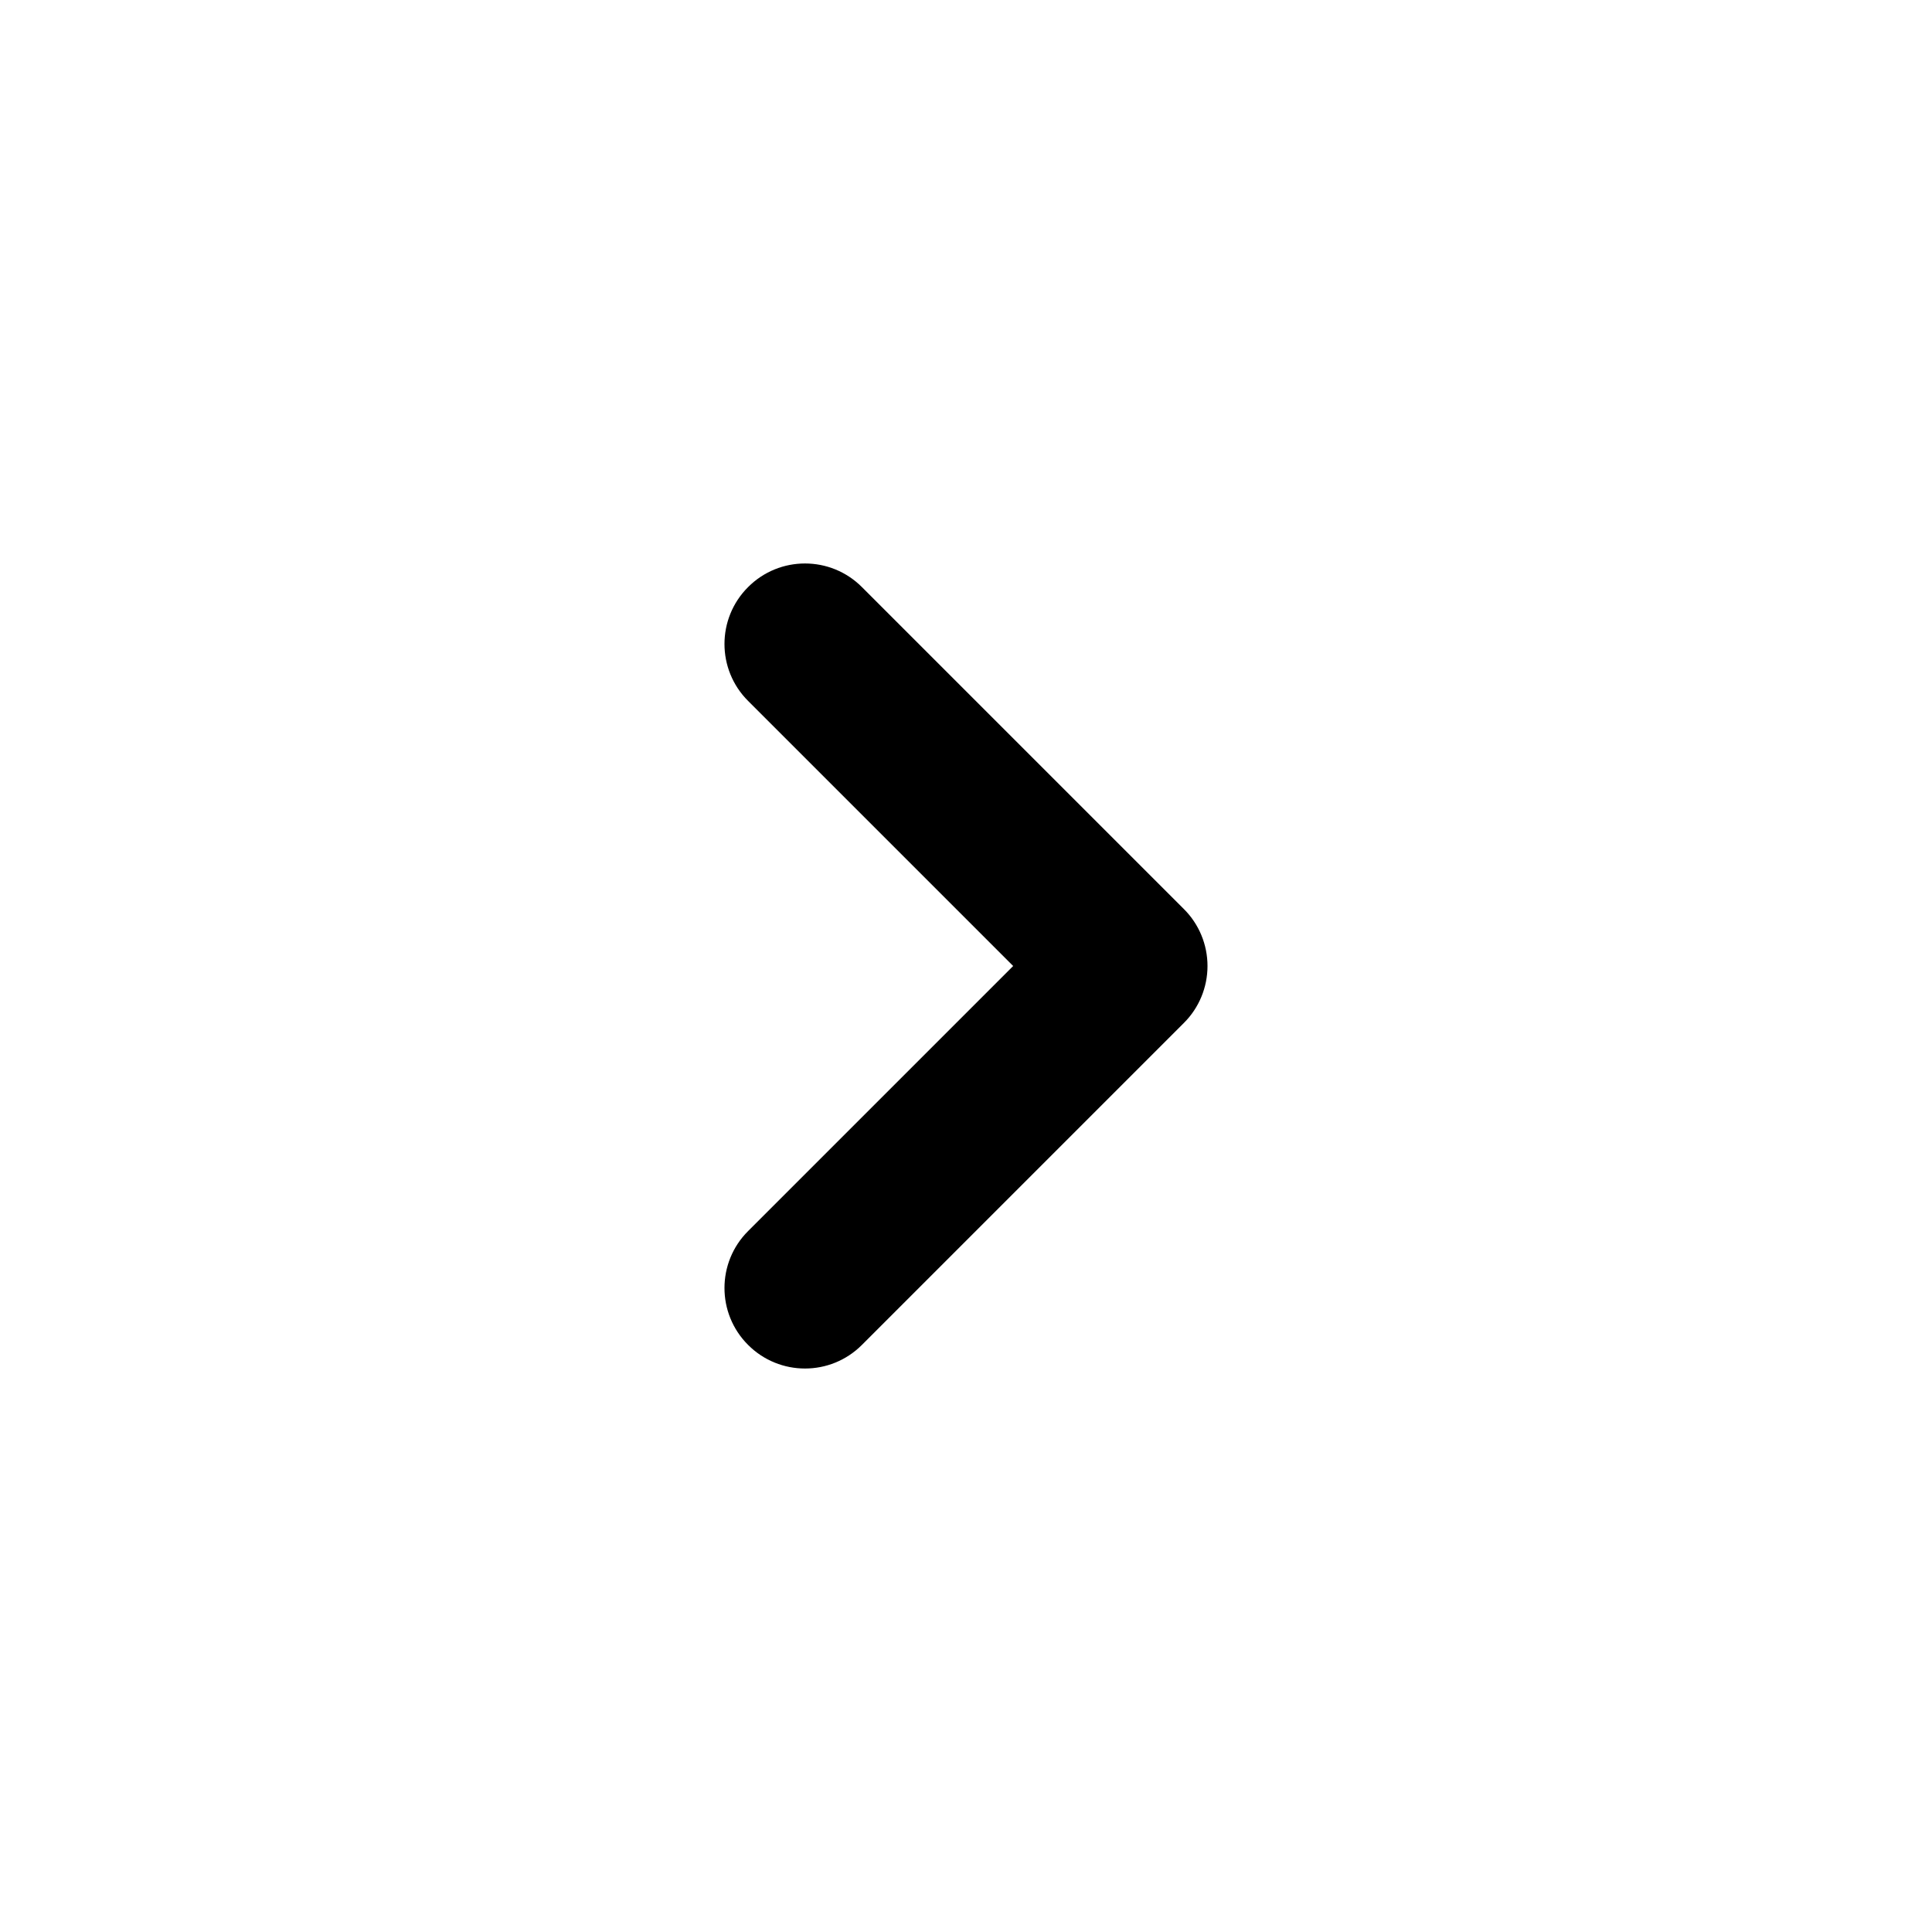
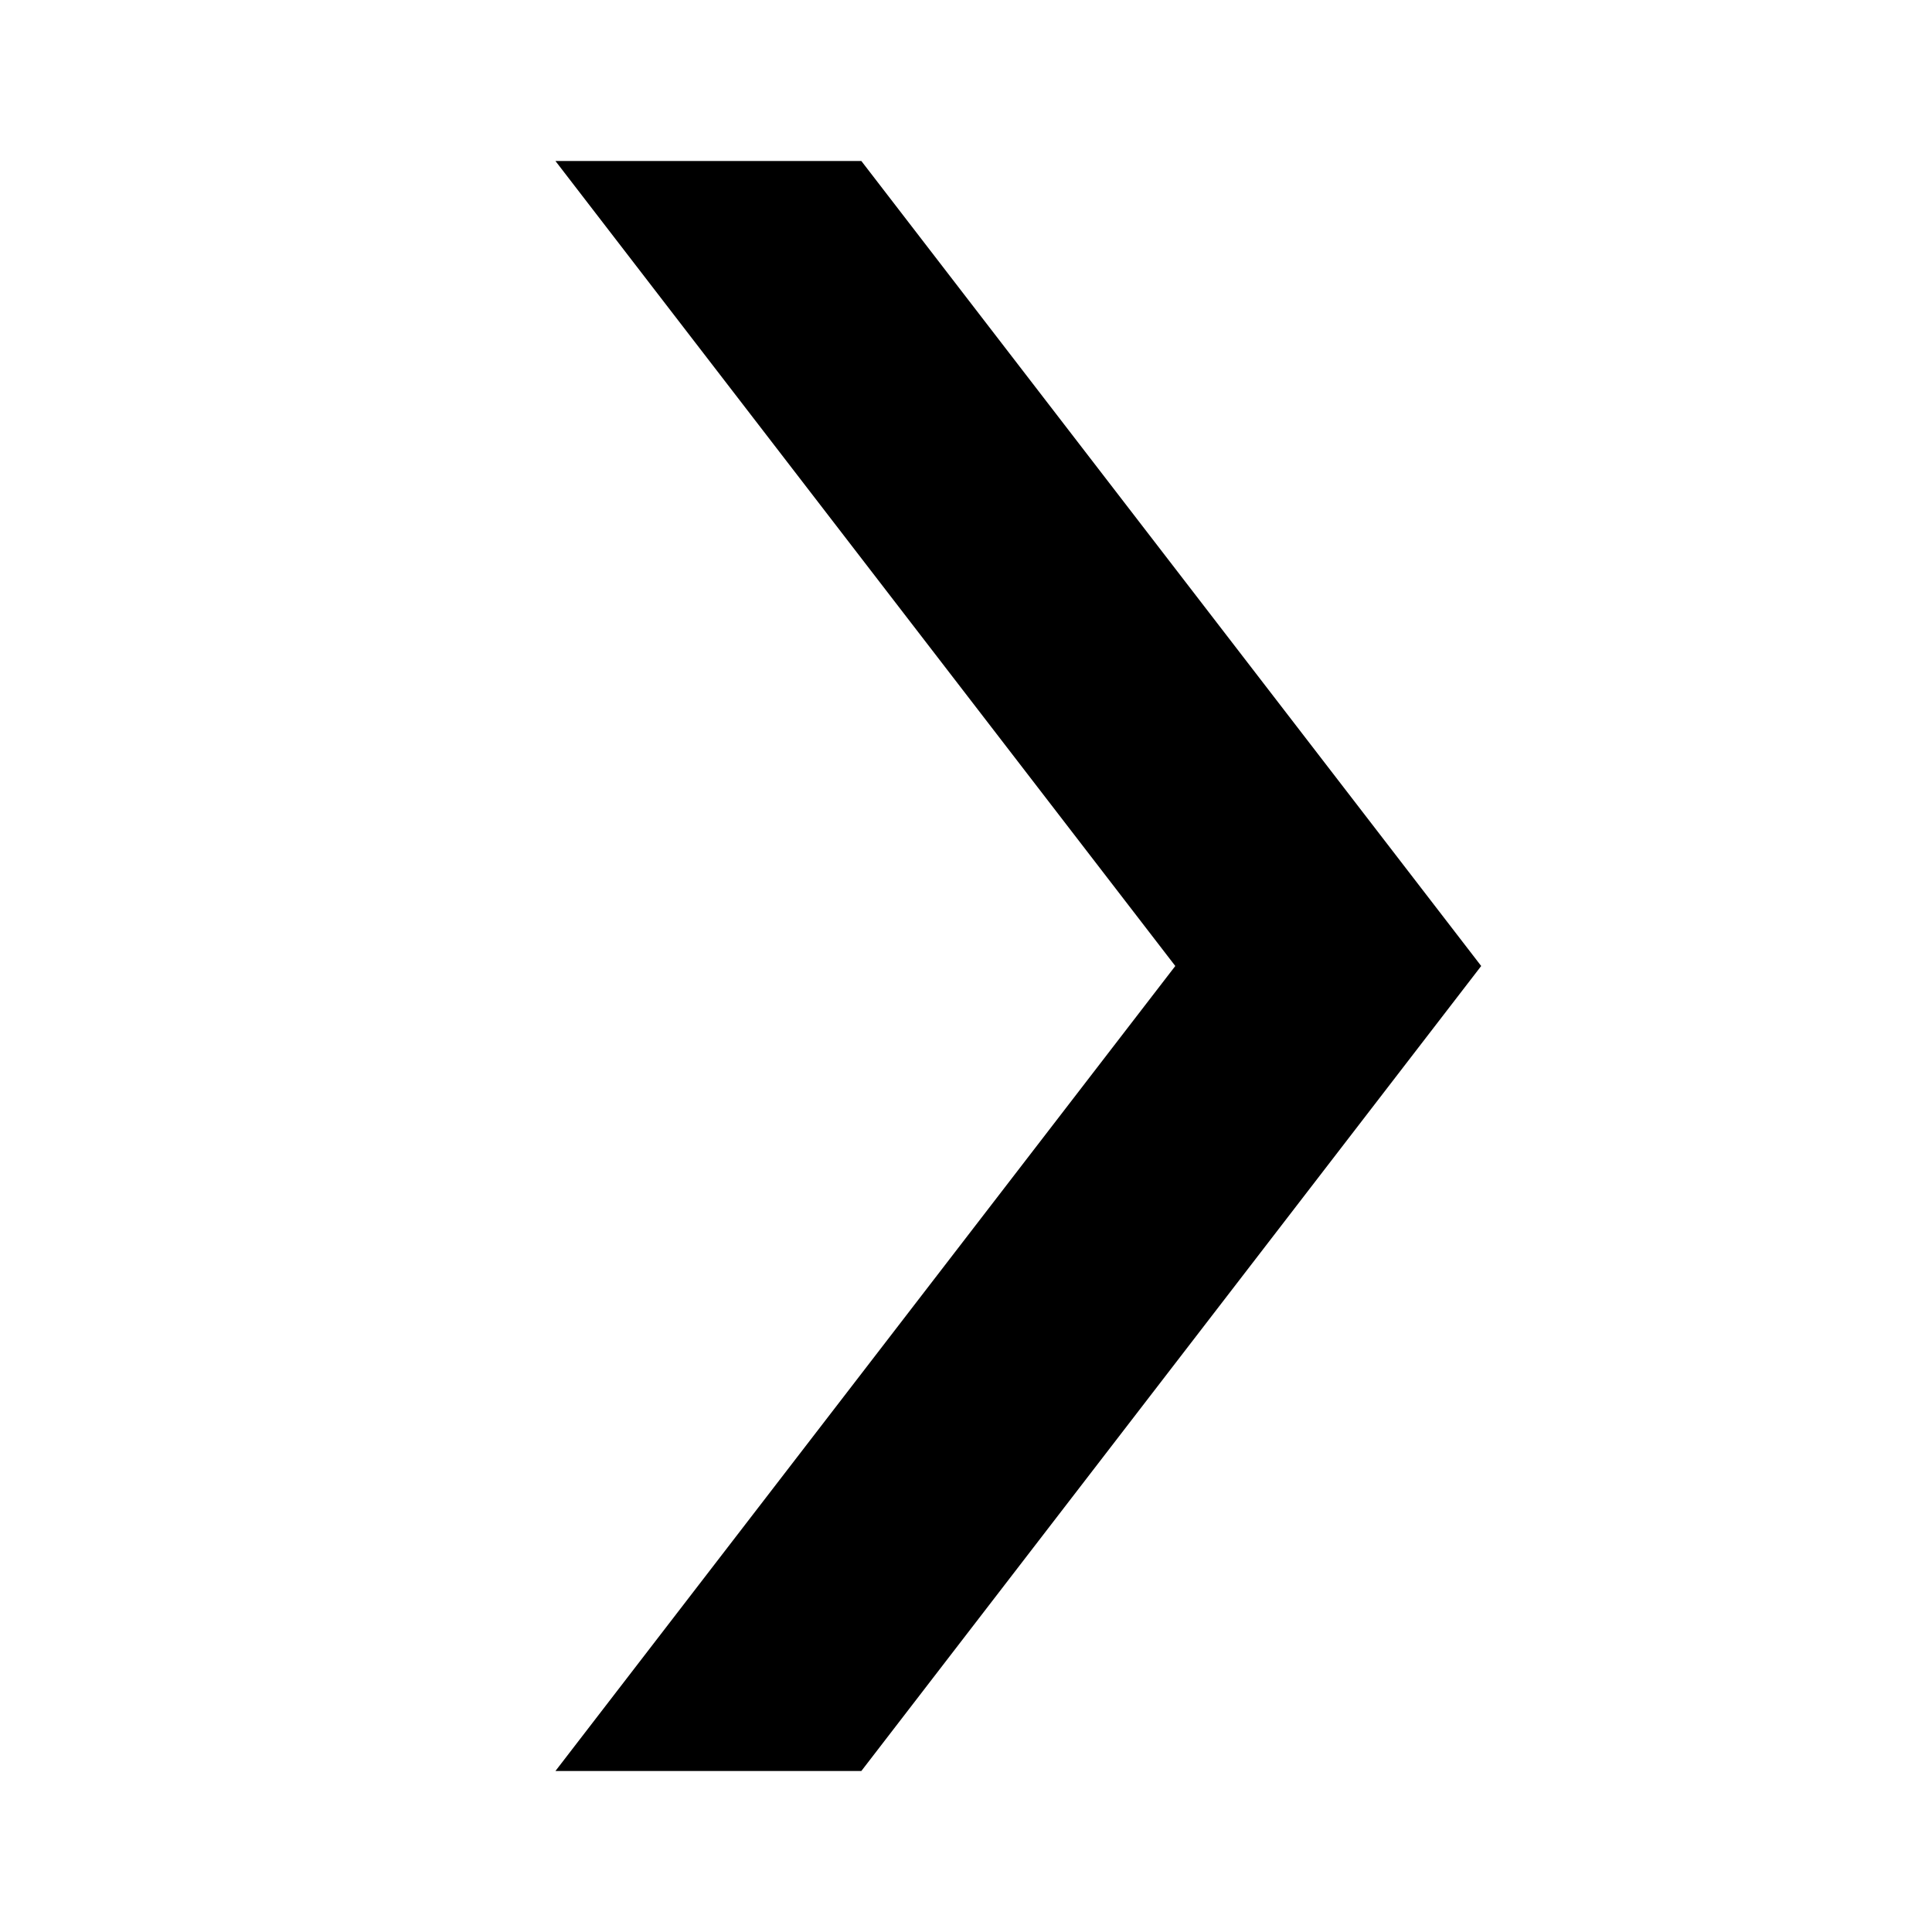
<svg viewBox="0 0 24 24">
-   <path fill-rule="evenodd" clip-rule="evenodd" d="M9.293 7.293C8.902 7.683 8.902 8.317 9.293 8.707L12.586 12L9.293 15.293C8.902 15.683 8.902 16.317 9.293 16.707C9.683 17.098 10.317 17.098 10.707 16.707L14.707 12.707C14.895 12.52 15 12.265 15 12C15 11.735 14.895 11.48 14.707 11.293L10.707 7.293C10.317 6.902 9.683 6.902 9.293 7.293Z" />
+   <g transform="matrix(     1 0     0 1     6.899902 2   )">
+     <path fill-rule="nonzero" clip-rule="nonzero" d="M 11.5 10 L 3.8 20 L 0 20 L 7.7 10 L 0 0 L 3.8 0 L 11.5 10 Z" fill="currentColor" />
+   </g>
</svg>
